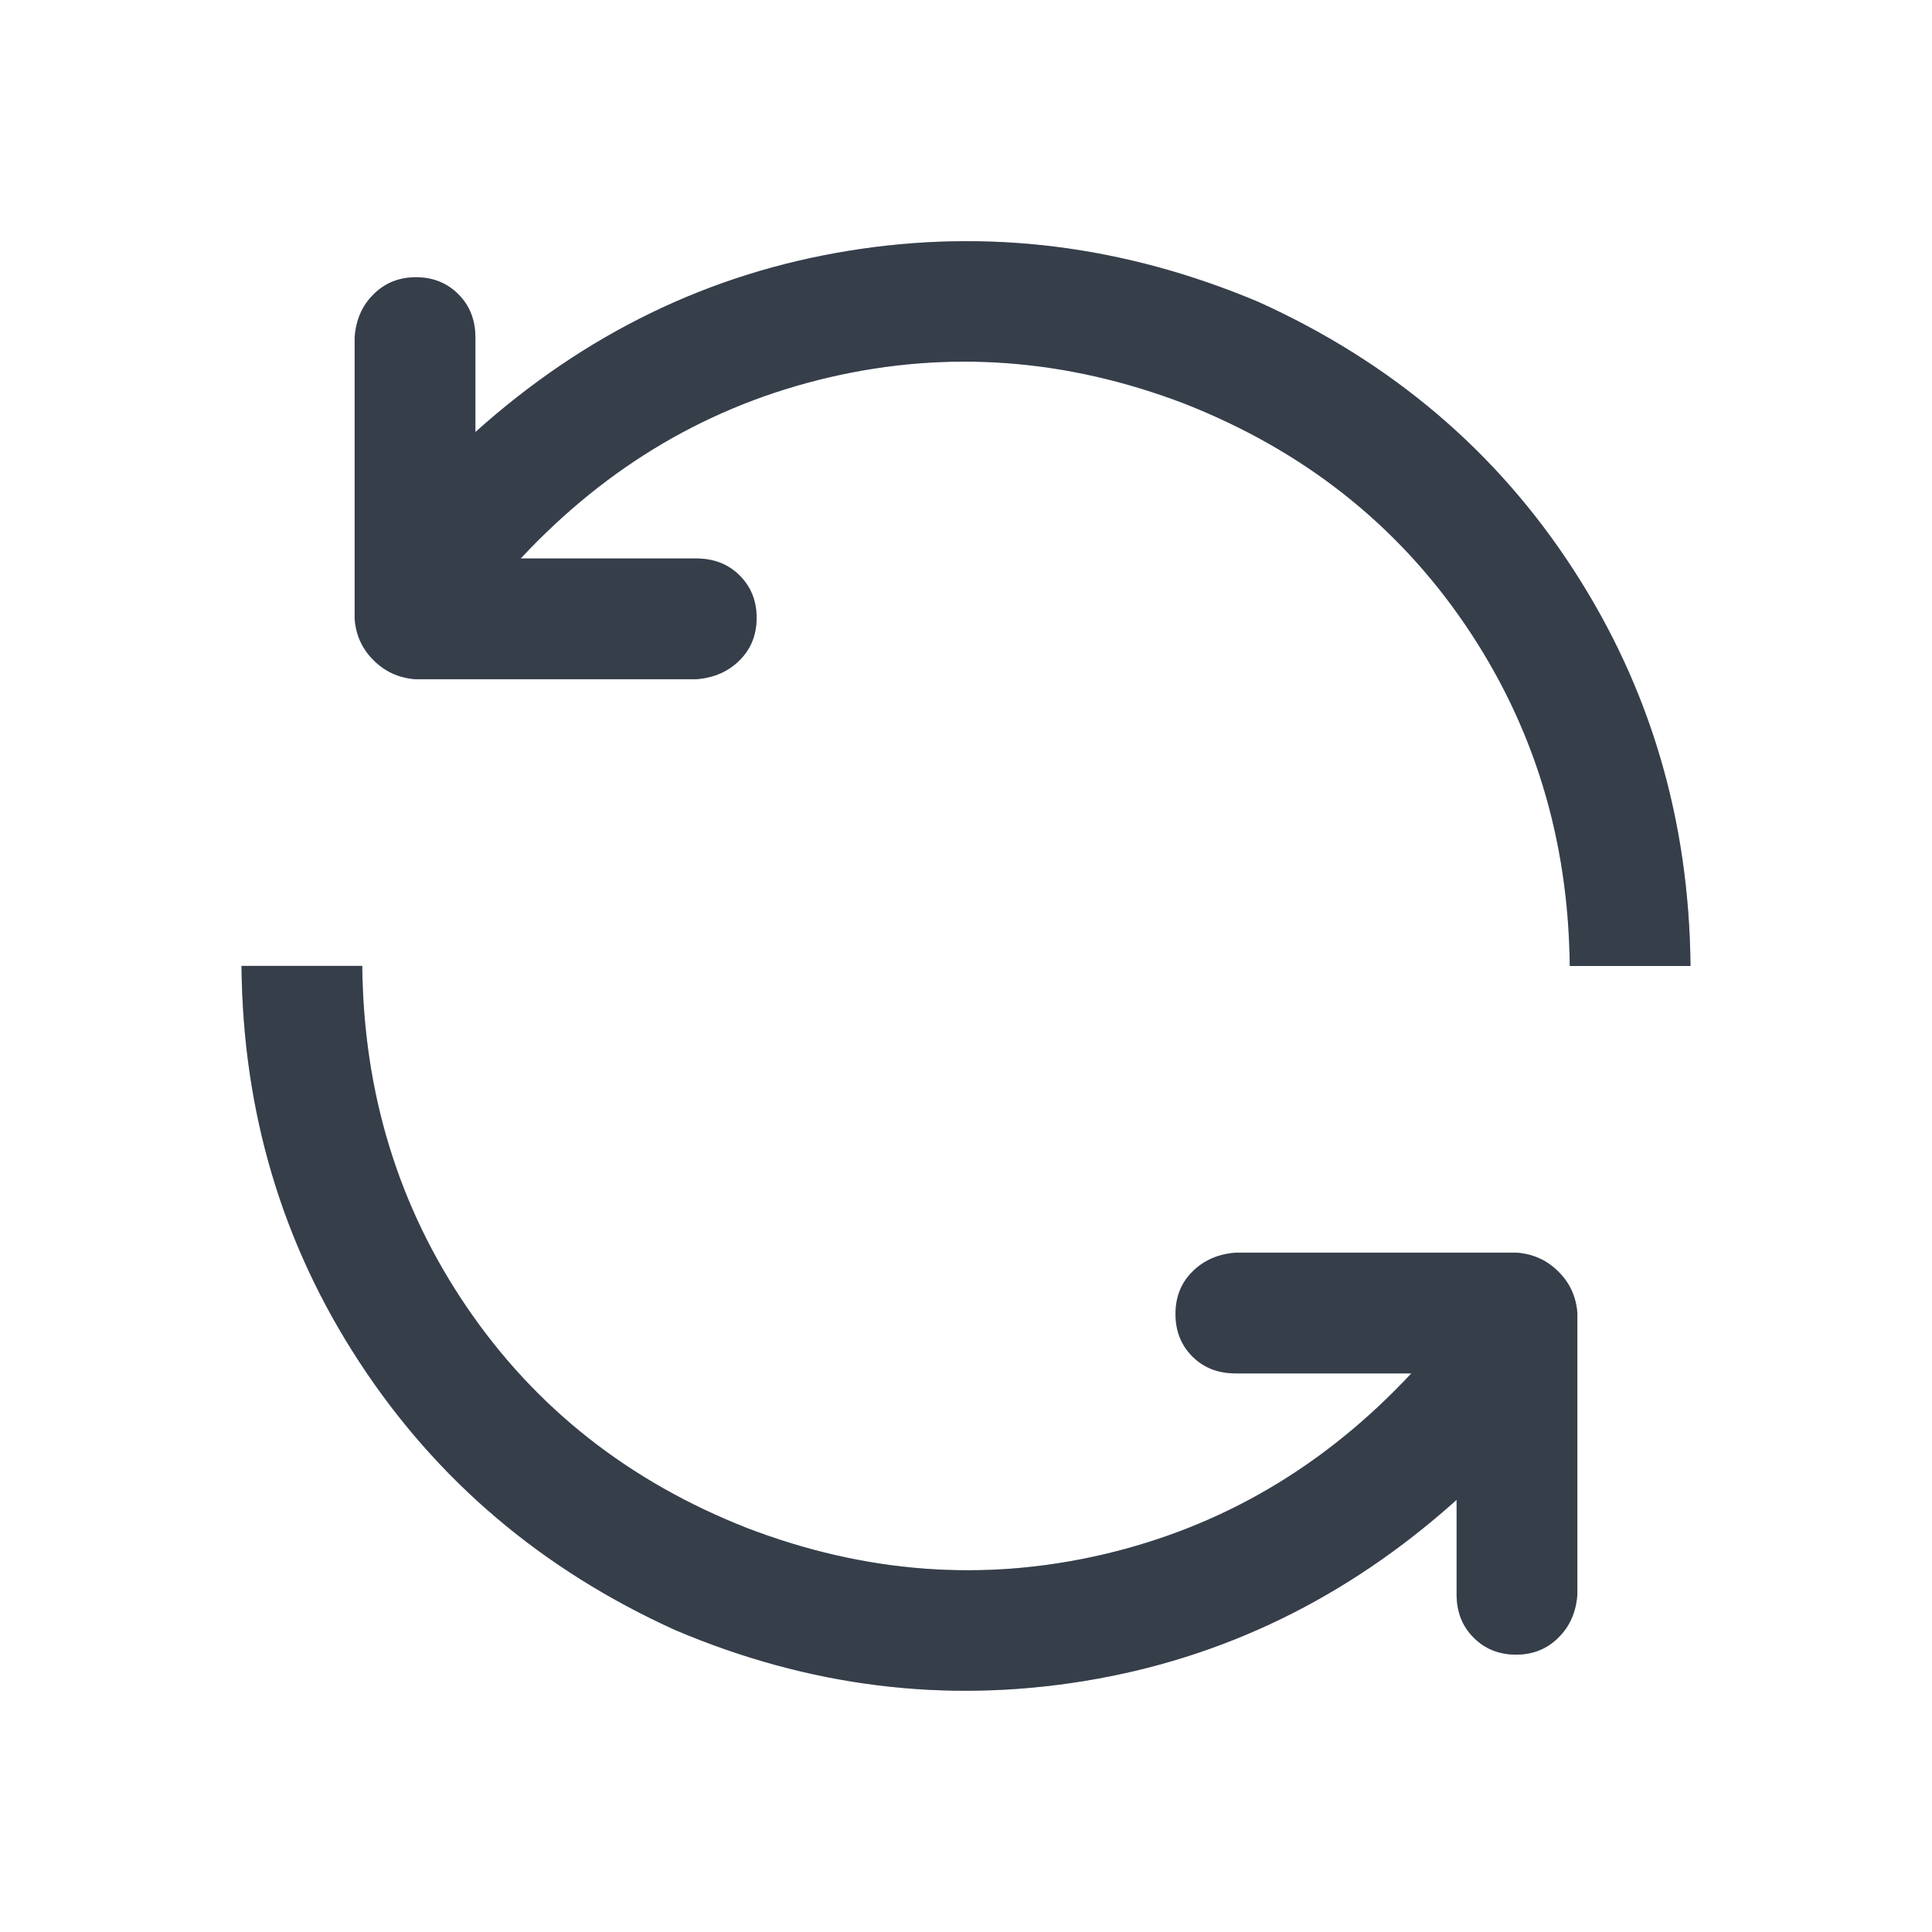
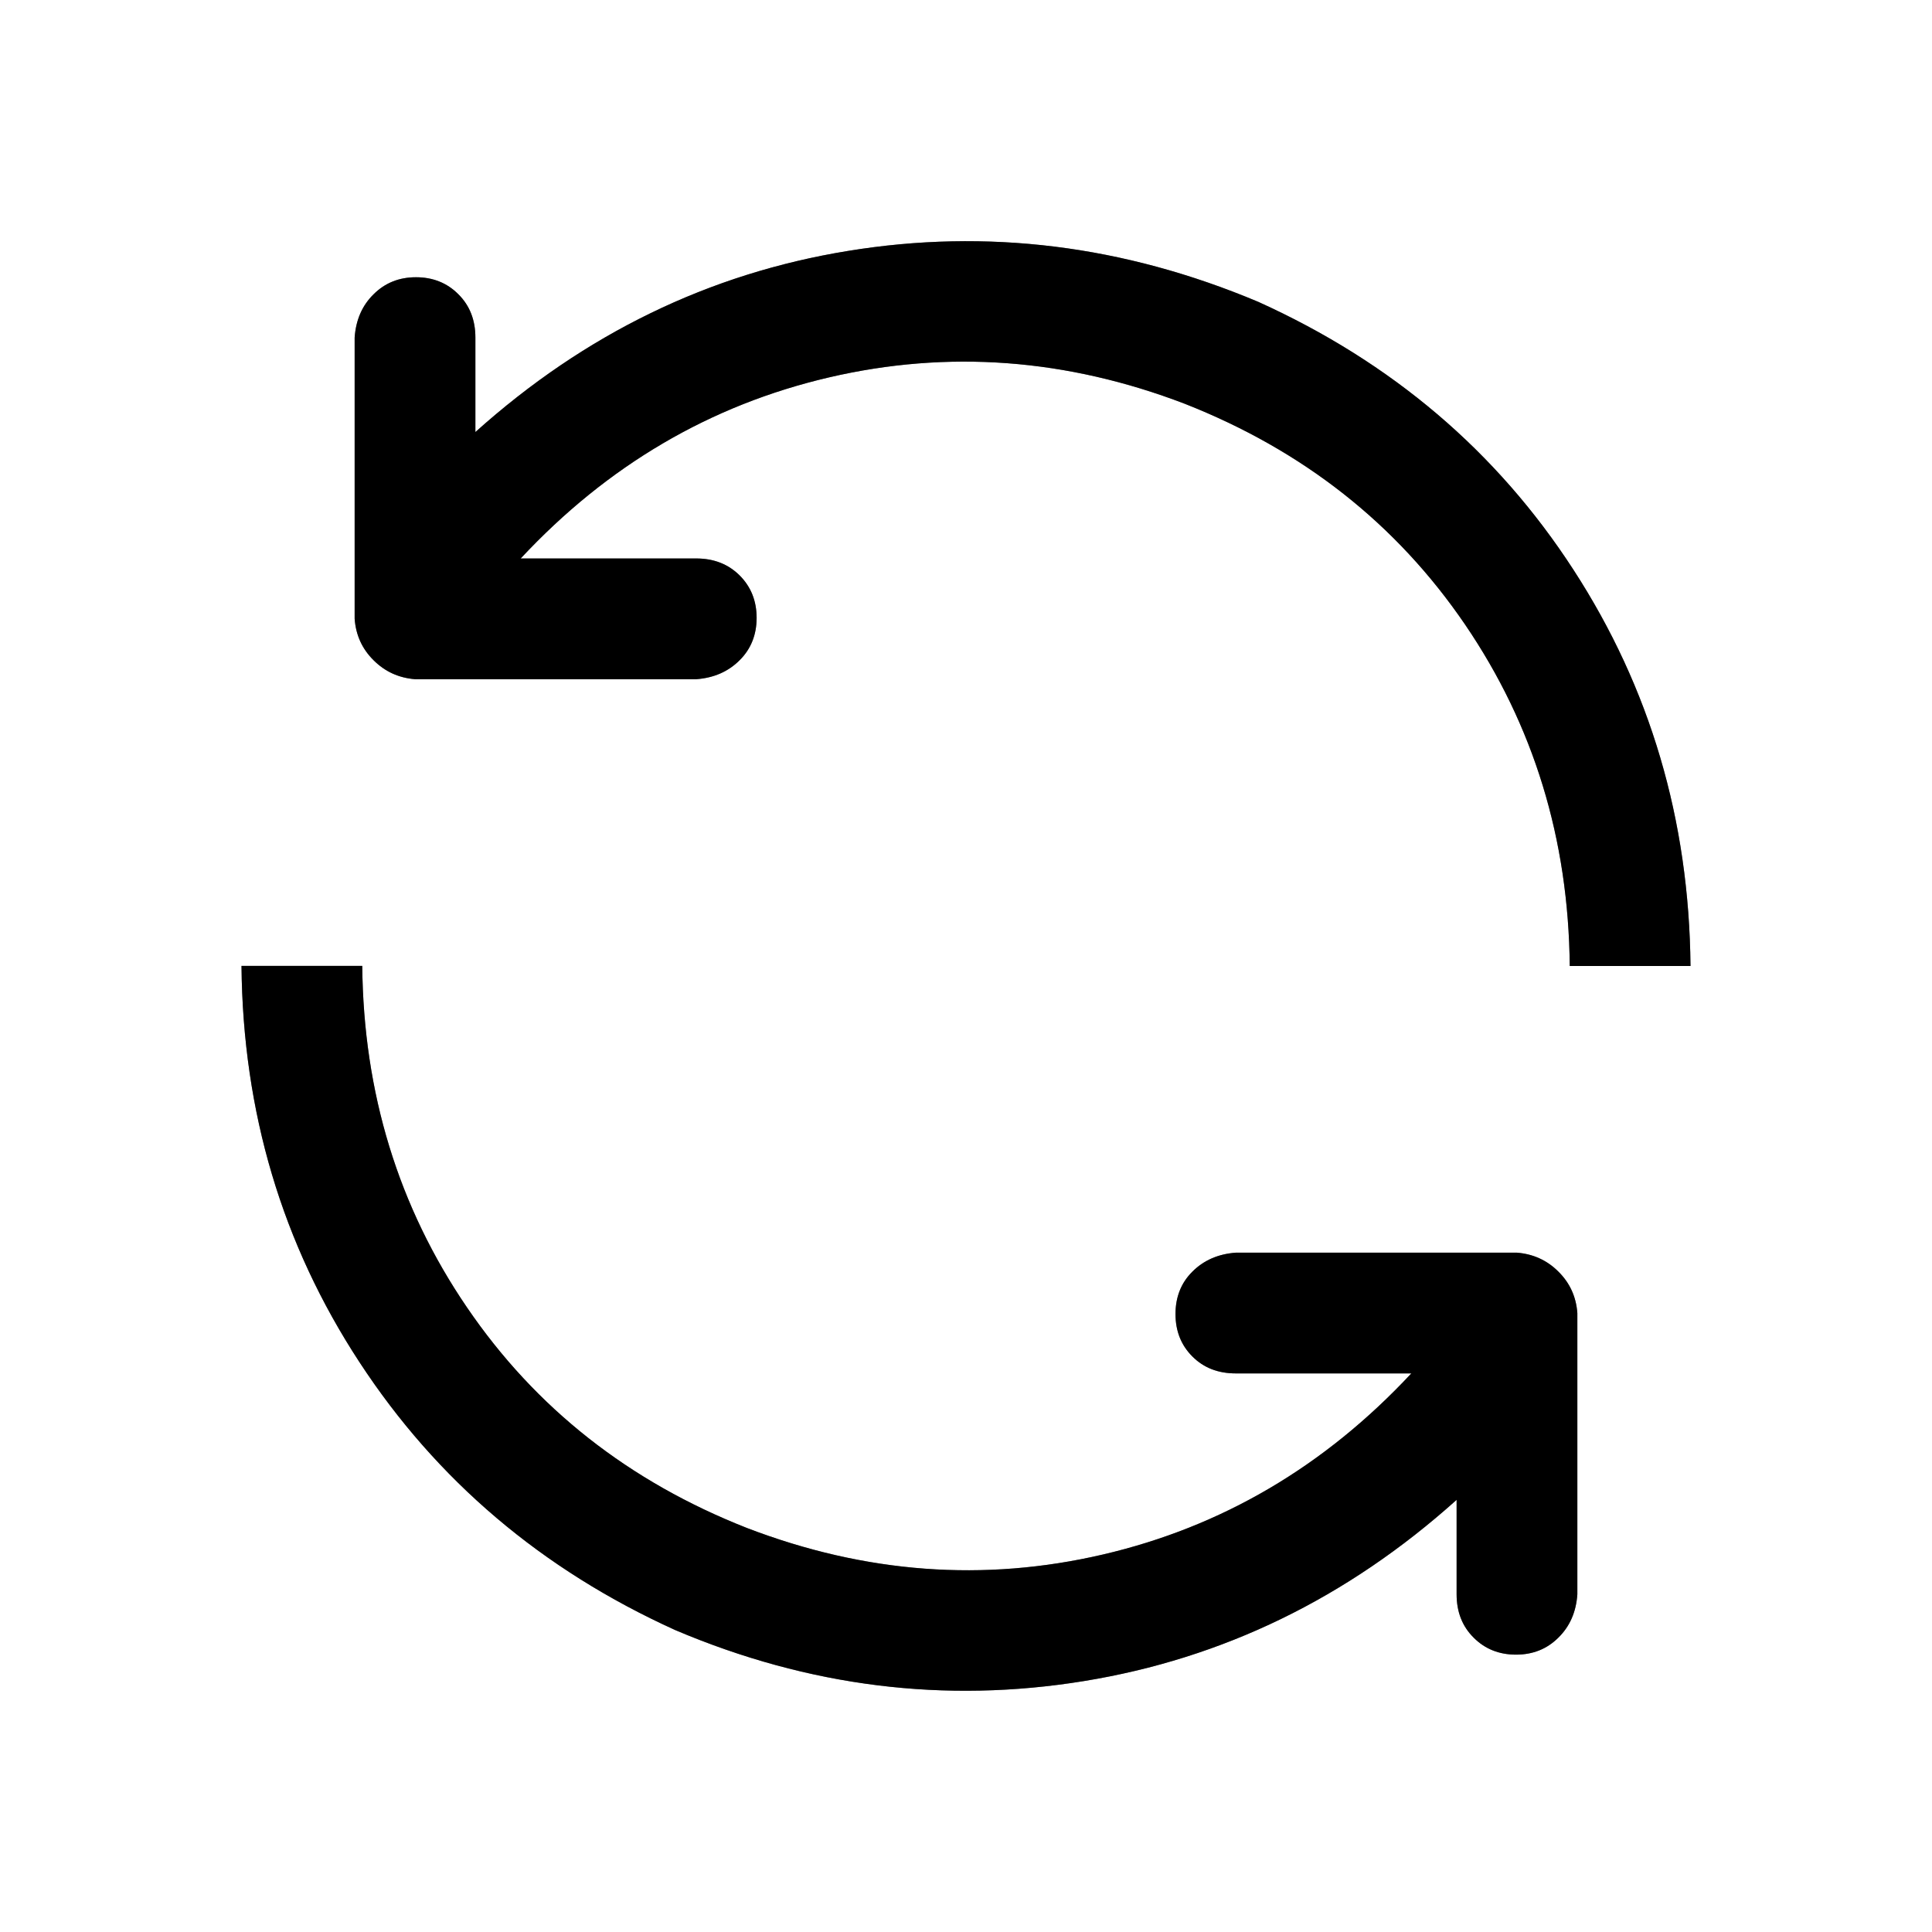
- <svg xmlns="http://www.w3.org/2000/svg" width="16" height="16" viewBox="0 0 16 16" fill="none">
-   <path d="M12.062 12.422C11.156 13.235 10.127 13.735 8.976 13.922C7.825 14.109 6.698 13.969 5.593 13.5C4.489 13 3.617 12.26 2.977 11.281C2.336 10.302 2.011 9.208 2 7.999H3C3.01 9.051 3.299 9.994 3.867 10.827C4.435 11.661 5.208 12.27 6.188 12.655C7.167 13.03 8.149 13.103 9.133 12.874C10.117 12.645 10.969 12.145 11.688 11.374H10.235C10.088 11.374 9.969 11.328 9.875 11.234C9.781 11.14 9.735 11.023 9.735 10.882C9.735 10.742 9.781 10.624 9.875 10.531C9.969 10.437 10.088 10.385 10.235 10.374H12.562C12.698 10.385 12.812 10.437 12.906 10.531C13.001 10.625 13.053 10.739 13.063 10.875V13.203C13.053 13.349 13.001 13.469 12.906 13.562C12.812 13.656 12.695 13.703 12.555 13.703C12.415 13.703 12.297 13.656 12.204 13.562C12.11 13.469 12.063 13.349 12.063 13.203V12.421L12.062 12.422ZM4.312 4.625H5.766C5.912 4.625 6.031 4.672 6.125 4.765C6.219 4.859 6.266 4.976 6.266 5.117C6.266 5.257 6.219 5.375 6.125 5.468C6.031 5.562 5.912 5.614 5.766 5.625H3.438C3.302 5.614 3.188 5.562 3.094 5.468C2.999 5.374 2.947 5.26 2.937 5.124V2.796C2.947 2.65 2.999 2.53 3.094 2.437C3.188 2.343 3.305 2.296 3.445 2.296C3.585 2.296 3.703 2.343 3.796 2.437C3.89 2.53 3.937 2.65 3.937 2.796V3.578C4.843 2.765 5.872 2.265 7.023 2.078C8.174 1.89 9.307 2.031 10.421 2.5C11.526 3 12.396 3.739 13.031 4.719C13.666 5.698 13.989 6.792 14 8H13C12.99 6.948 12.701 6.006 12.133 5.172C11.565 4.339 10.792 3.73 9.812 3.344C8.833 2.969 7.851 2.896 6.867 3.125C5.883 3.354 5.031 3.854 4.312 4.625V4.625Z" fill="#6D7D95" />
-   <path d="M12.062 12.422C11.156 13.235 10.127 13.735 8.976 13.922C7.825 14.109 6.698 13.969 5.593 13.5C4.489 13 3.617 12.26 2.977 11.281C2.336 10.302 2.011 9.208 2 7.999H3C3.01 9.051 3.299 9.994 3.867 10.827C4.435 11.661 5.208 12.27 6.188 12.655C7.167 13.03 8.149 13.103 9.133 12.874C10.117 12.645 10.969 12.145 11.688 11.374H10.235C10.088 11.374 9.969 11.328 9.875 11.234C9.781 11.14 9.735 11.023 9.735 10.882C9.735 10.742 9.781 10.624 9.875 10.531C9.969 10.437 10.088 10.385 10.235 10.374H12.562C12.698 10.385 12.812 10.437 12.906 10.531C13.001 10.625 13.053 10.739 13.063 10.875V13.203C13.053 13.349 13.001 13.469 12.906 13.562C12.812 13.656 12.695 13.703 12.555 13.703C12.415 13.703 12.297 13.656 12.204 13.562C12.11 13.469 12.063 13.349 12.063 13.203V12.421L12.062 12.422ZM4.312 4.625H5.766C5.912 4.625 6.031 4.672 6.125 4.765C6.219 4.859 6.266 4.976 6.266 5.117C6.266 5.257 6.219 5.375 6.125 5.468C6.031 5.562 5.912 5.614 5.766 5.625H3.438C3.302 5.614 3.188 5.562 3.094 5.468C2.999 5.374 2.947 5.26 2.937 5.124V2.796C2.947 2.65 2.999 2.53 3.094 2.437C3.188 2.343 3.305 2.296 3.445 2.296C3.585 2.296 3.703 2.343 3.796 2.437C3.89 2.53 3.937 2.65 3.937 2.796V3.578C4.843 2.765 5.872 2.265 7.023 2.078C8.174 1.89 9.307 2.031 10.421 2.5C11.526 3 12.396 3.739 13.031 4.719C13.666 5.698 13.989 6.792 14 8H13C12.99 6.948 12.701 6.006 12.133 5.172C11.565 4.339 10.792 3.73 9.812 3.344C8.833 2.969 7.851 2.896 6.867 3.125C5.883 3.354 5.031 3.854 4.312 4.625V4.625Z" fill="black" fill-opacity="0.5" />
+ <svg xmlns="http://www.w3.org/2000/svg" width="16" height="16" viewBox="0 0 16 16" fill="currentColor">
+   <path d="M12.062 12.422C11.156 13.235 10.127 13.735 8.976 13.922C7.825 14.109 6.698 13.969 5.593 13.5C4.489 13 3.617 12.26 2.977 11.281C2.336 10.302 2.011 9.208 2 7.999H3C3.01 9.051 3.299 9.994 3.867 10.827C4.435 11.661 5.208 12.27 6.188 12.655C7.167 13.03 8.149 13.103 9.133 12.874C10.117 12.645 10.969 12.145 11.688 11.374H10.235C10.088 11.374 9.969 11.328 9.875 11.234C9.781 11.14 9.735 11.023 9.735 10.882C9.735 10.742 9.781 10.624 9.875 10.531C9.969 10.437 10.088 10.385 10.235 10.374H12.562C12.698 10.385 12.812 10.437 12.906 10.531C13.001 10.625 13.053 10.739 13.063 10.875V13.203C13.053 13.349 13.001 13.469 12.906 13.562C12.812 13.656 12.695 13.703 12.555 13.703C12.415 13.703 12.297 13.656 12.204 13.562C12.11 13.469 12.063 13.349 12.063 13.203V12.421L12.062 12.422ZM4.312 4.625H5.766C5.912 4.625 6.031 4.672 6.125 4.765C6.219 4.859 6.266 4.976 6.266 5.117C6.266 5.257 6.219 5.375 6.125 5.468C6.031 5.562 5.912 5.614 5.766 5.625H3.438C3.302 5.614 3.188 5.562 3.094 5.468C2.999 5.374 2.947 5.26 2.937 5.124V2.796C2.947 2.65 2.999 2.53 3.094 2.437C3.188 2.343 3.305 2.296 3.445 2.296C3.585 2.296 3.703 2.343 3.796 2.437C3.89 2.53 3.937 2.65 3.937 2.796V3.578C4.843 2.765 5.872 2.265 7.023 2.078C8.174 1.89 9.307 2.031 10.421 2.5C11.526 3 12.396 3.739 13.031 4.719C13.666 5.698 13.989 6.792 14 8H13C12.99 6.948 12.701 6.006 12.133 5.172C11.565 4.339 10.792 3.73 9.812 3.344C8.833 2.969 7.851 2.896 6.867 3.125C5.883 3.354 5.031 3.854 4.312 4.625V4.625Z" fill="currentColor" />
+   <path d="M12.062 12.422C11.156 13.235 10.127 13.735 8.976 13.922C7.825 14.109 6.698 13.969 5.593 13.5C4.489 13 3.617 12.26 2.977 11.281C2.336 10.302 2.011 9.208 2 7.999H3C3.01 9.051 3.299 9.994 3.867 10.827C4.435 11.661 5.208 12.27 6.188 12.655C7.167 13.03 8.149 13.103 9.133 12.874C10.117 12.645 10.969 12.145 11.688 11.374H10.235C10.088 11.374 9.969 11.328 9.875 11.234C9.781 11.14 9.735 11.023 9.735 10.882C9.735 10.742 9.781 10.624 9.875 10.531C9.969 10.437 10.088 10.385 10.235 10.374H12.562C12.698 10.385 12.812 10.437 12.906 10.531C13.001 10.625 13.053 10.739 13.063 10.875V13.203C13.053 13.349 13.001 13.469 12.906 13.562C12.812 13.656 12.695 13.703 12.555 13.703C12.415 13.703 12.297 13.656 12.204 13.562C12.11 13.469 12.063 13.349 12.063 13.203V12.421L12.062 12.422ZM4.312 4.625H5.766C5.912 4.625 6.031 4.672 6.125 4.765C6.219 4.859 6.266 4.976 6.266 5.117C6.266 5.257 6.219 5.375 6.125 5.468C6.031 5.562 5.912 5.614 5.766 5.625H3.438C3.302 5.614 3.188 5.562 3.094 5.468C2.999 5.374 2.947 5.26 2.937 5.124V2.796C2.947 2.65 2.999 2.53 3.094 2.437C3.188 2.343 3.305 2.296 3.445 2.296C3.585 2.296 3.703 2.343 3.796 2.437C3.89 2.53 3.937 2.65 3.937 2.796V3.578C4.843 2.765 5.872 2.265 7.023 2.078C8.174 1.89 9.307 2.031 10.421 2.5C11.526 3 12.396 3.739 13.031 4.719C13.666 5.698 13.989 6.792 14 8H13C12.99 6.948 12.701 6.006 12.133 5.172C11.565 4.339 10.792 3.73 9.812 3.344C8.833 2.969 7.851 2.896 6.867 3.125C5.883 3.354 5.031 3.854 4.312 4.625V4.625Z" fill="currentColor" fill-opacity="0.5" />
</svg>
